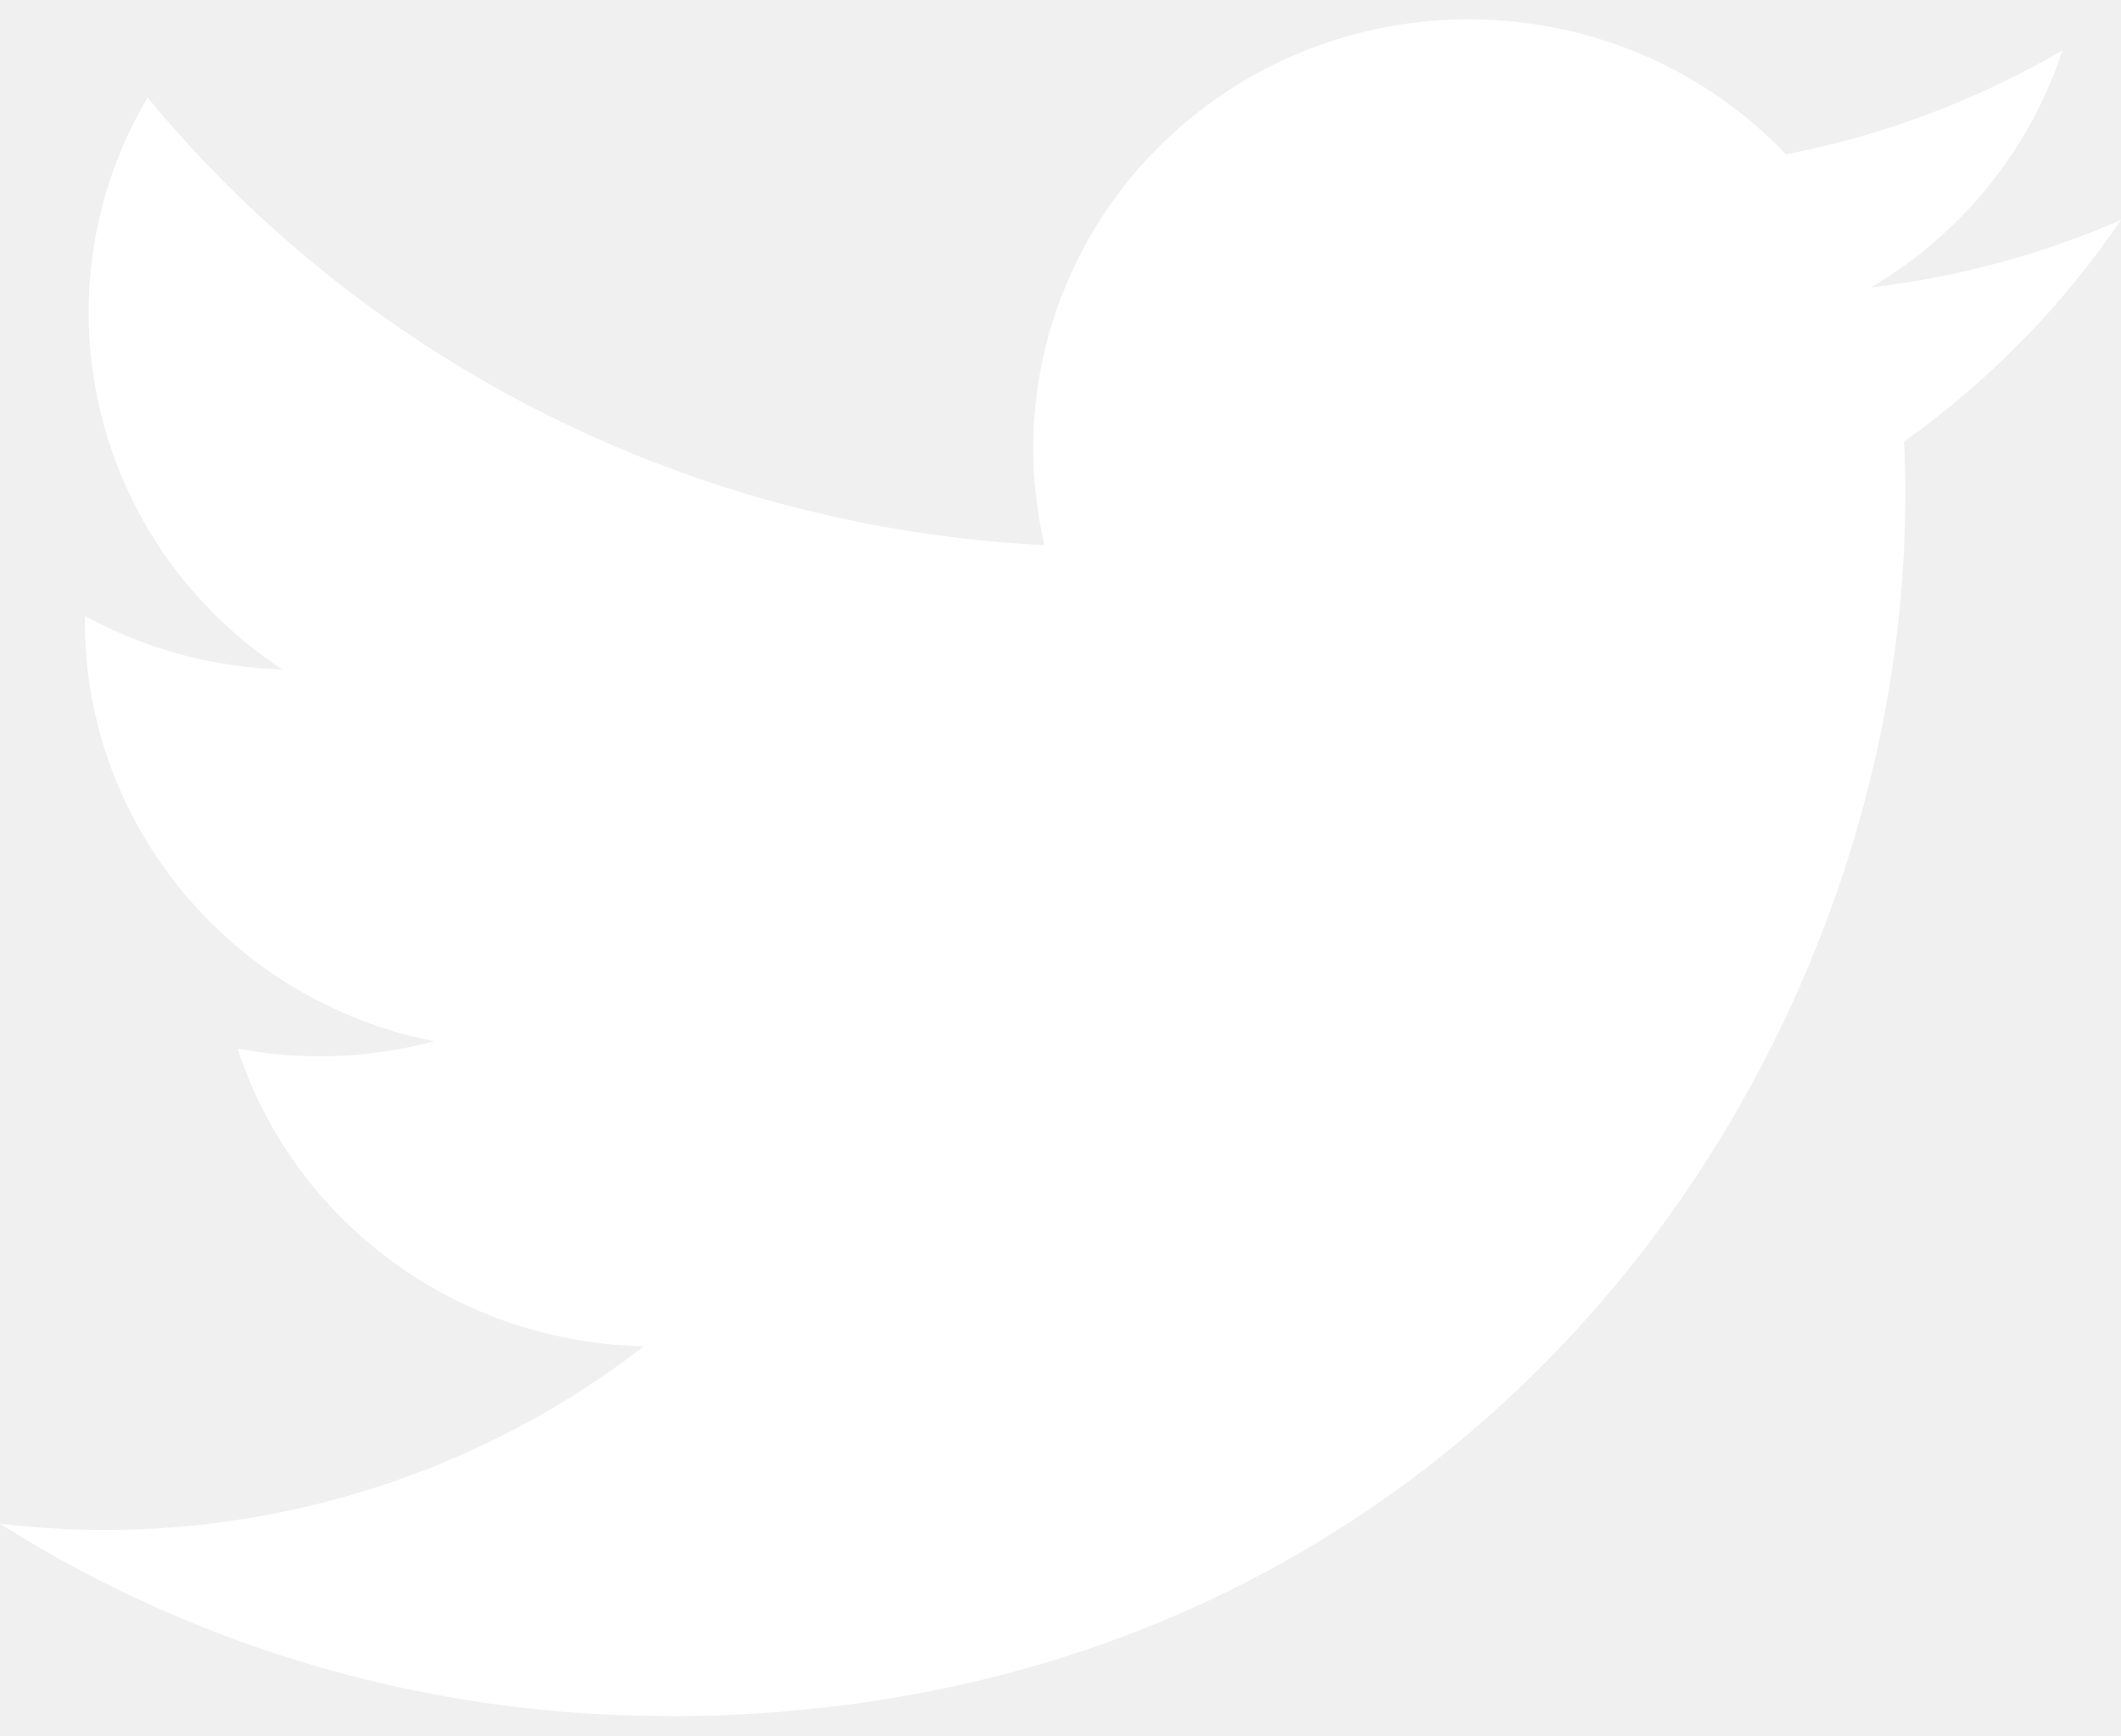
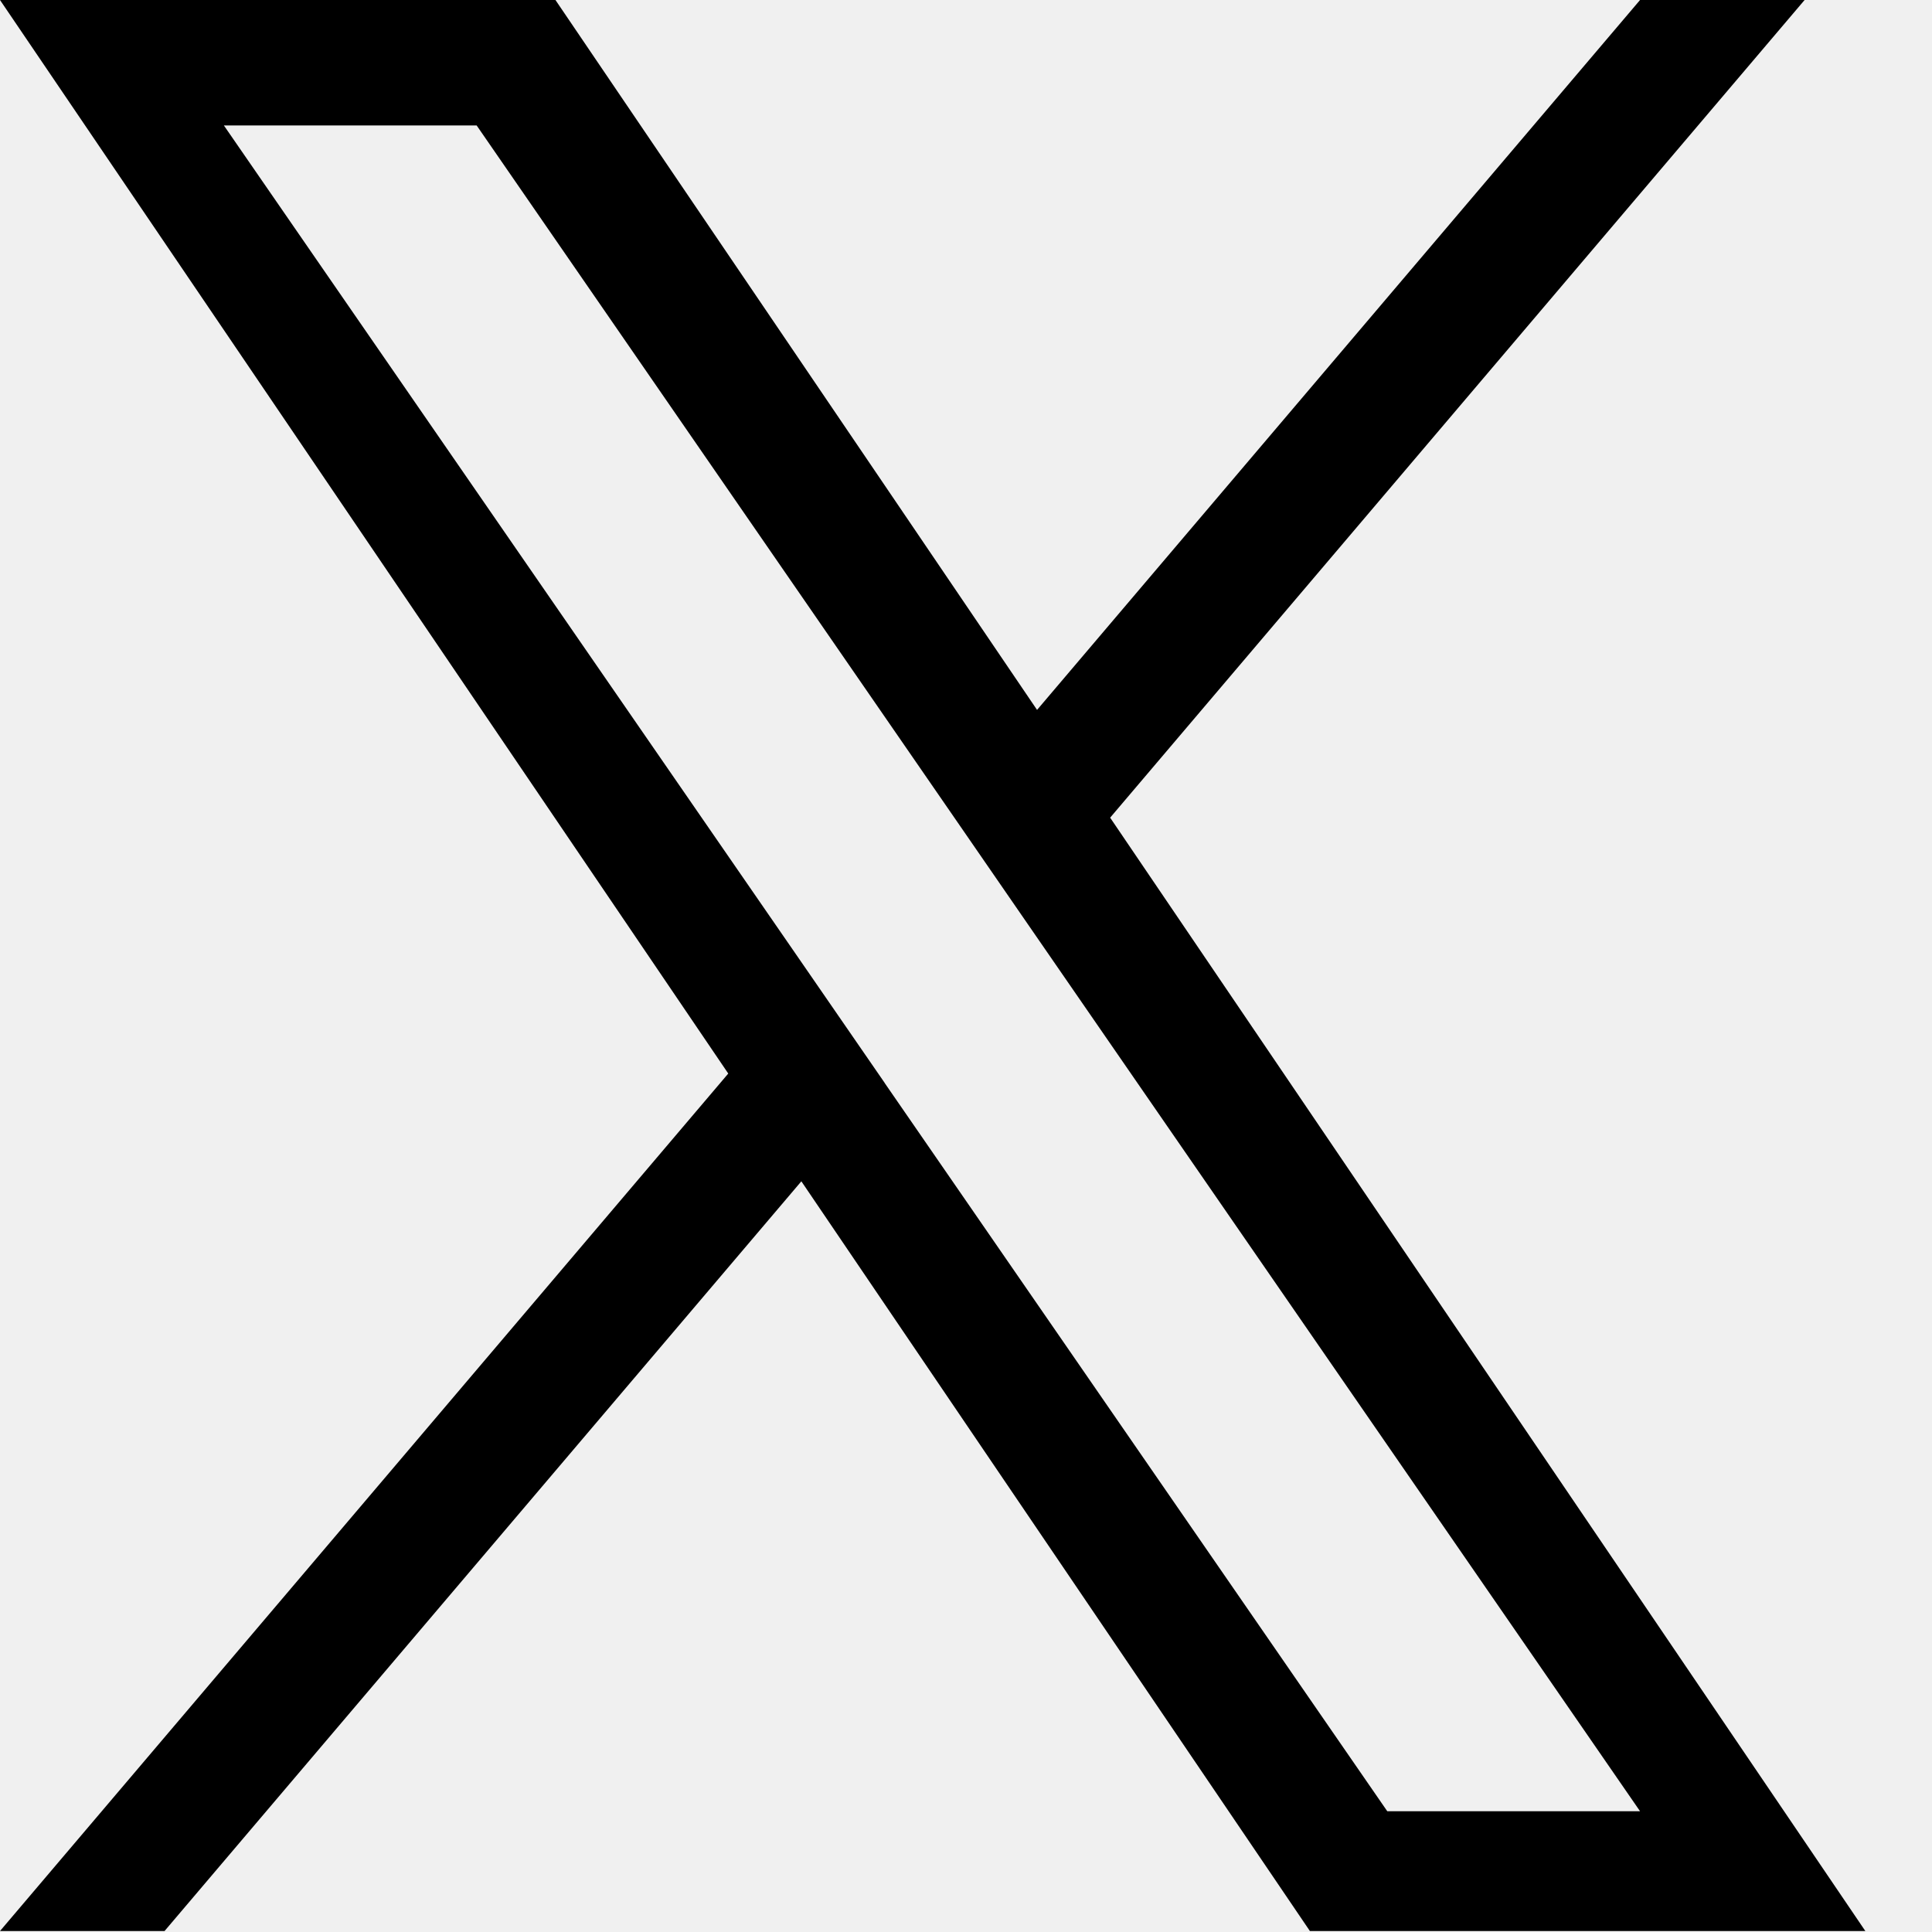
- <svg xmlns="http://www.w3.org/2000/svg" width="22" height="18" viewBox="0 0 22 18" fill="none">
-   <path fill-rule="evenodd" clip-rule="evenodd" d="M6.919 17.8C15.221 17.8 19.762 11.028 19.762 5.156C19.762 4.963 19.762 4.772 19.748 4.581C20.632 3.953 21.394 3.173 22 2.281C21.177 2.64 20.303 2.876 19.408 2.98C20.35 2.424 21.055 1.552 21.393 0.522C20.506 1.039 19.537 1.405 18.526 1.601C16.817 -0.188 13.958 -0.275 12.14 1.408C10.968 2.493 10.47 4.111 10.834 5.654C7.205 5.475 3.824 3.787 1.531 1.012C0.333 3.042 0.946 5.639 2.929 6.943C2.211 6.922 1.508 6.732 0.88 6.387V6.444C0.881 8.559 2.396 10.38 4.501 10.799C3.837 10.978 3.139 11.004 2.464 10.875C3.055 12.686 4.75 13.926 6.68 13.962C5.082 15.199 3.107 15.87 1.075 15.868C0.716 15.867 0.357 15.846 0 15.804C2.065 17.108 4.466 17.8 6.919 17.797" fill="white" />
+ <svg xmlns="http://www.w3.org/2000/svg" width="18" height="18" viewBox="0 0 18 18" fill="none">
+   <g clip-path="url(#clip0_1593_4685)">
+     <path d="M10.343 7.618L16.813 0H15.28L9.662 6.614L5.175 0H0L6.785 10.002L0 17.991H1.533L7.466 11.006L12.204 17.991H17.379L10.343 7.618H10.343ZM8.243 10.09L7.556 9.094L2.086 1.169H4.441L8.855 7.565L9.542 8.561L15.28 16.875H12.925L8.243 10.091V10.09Z" fill="black" />
+   </g>
+   <defs>
+     <clipPath id="clip0_1593_4685">
+       <rect width="17.379" height="18" fill="white" />
+     </clipPath>
+   </defs>
</svg>
